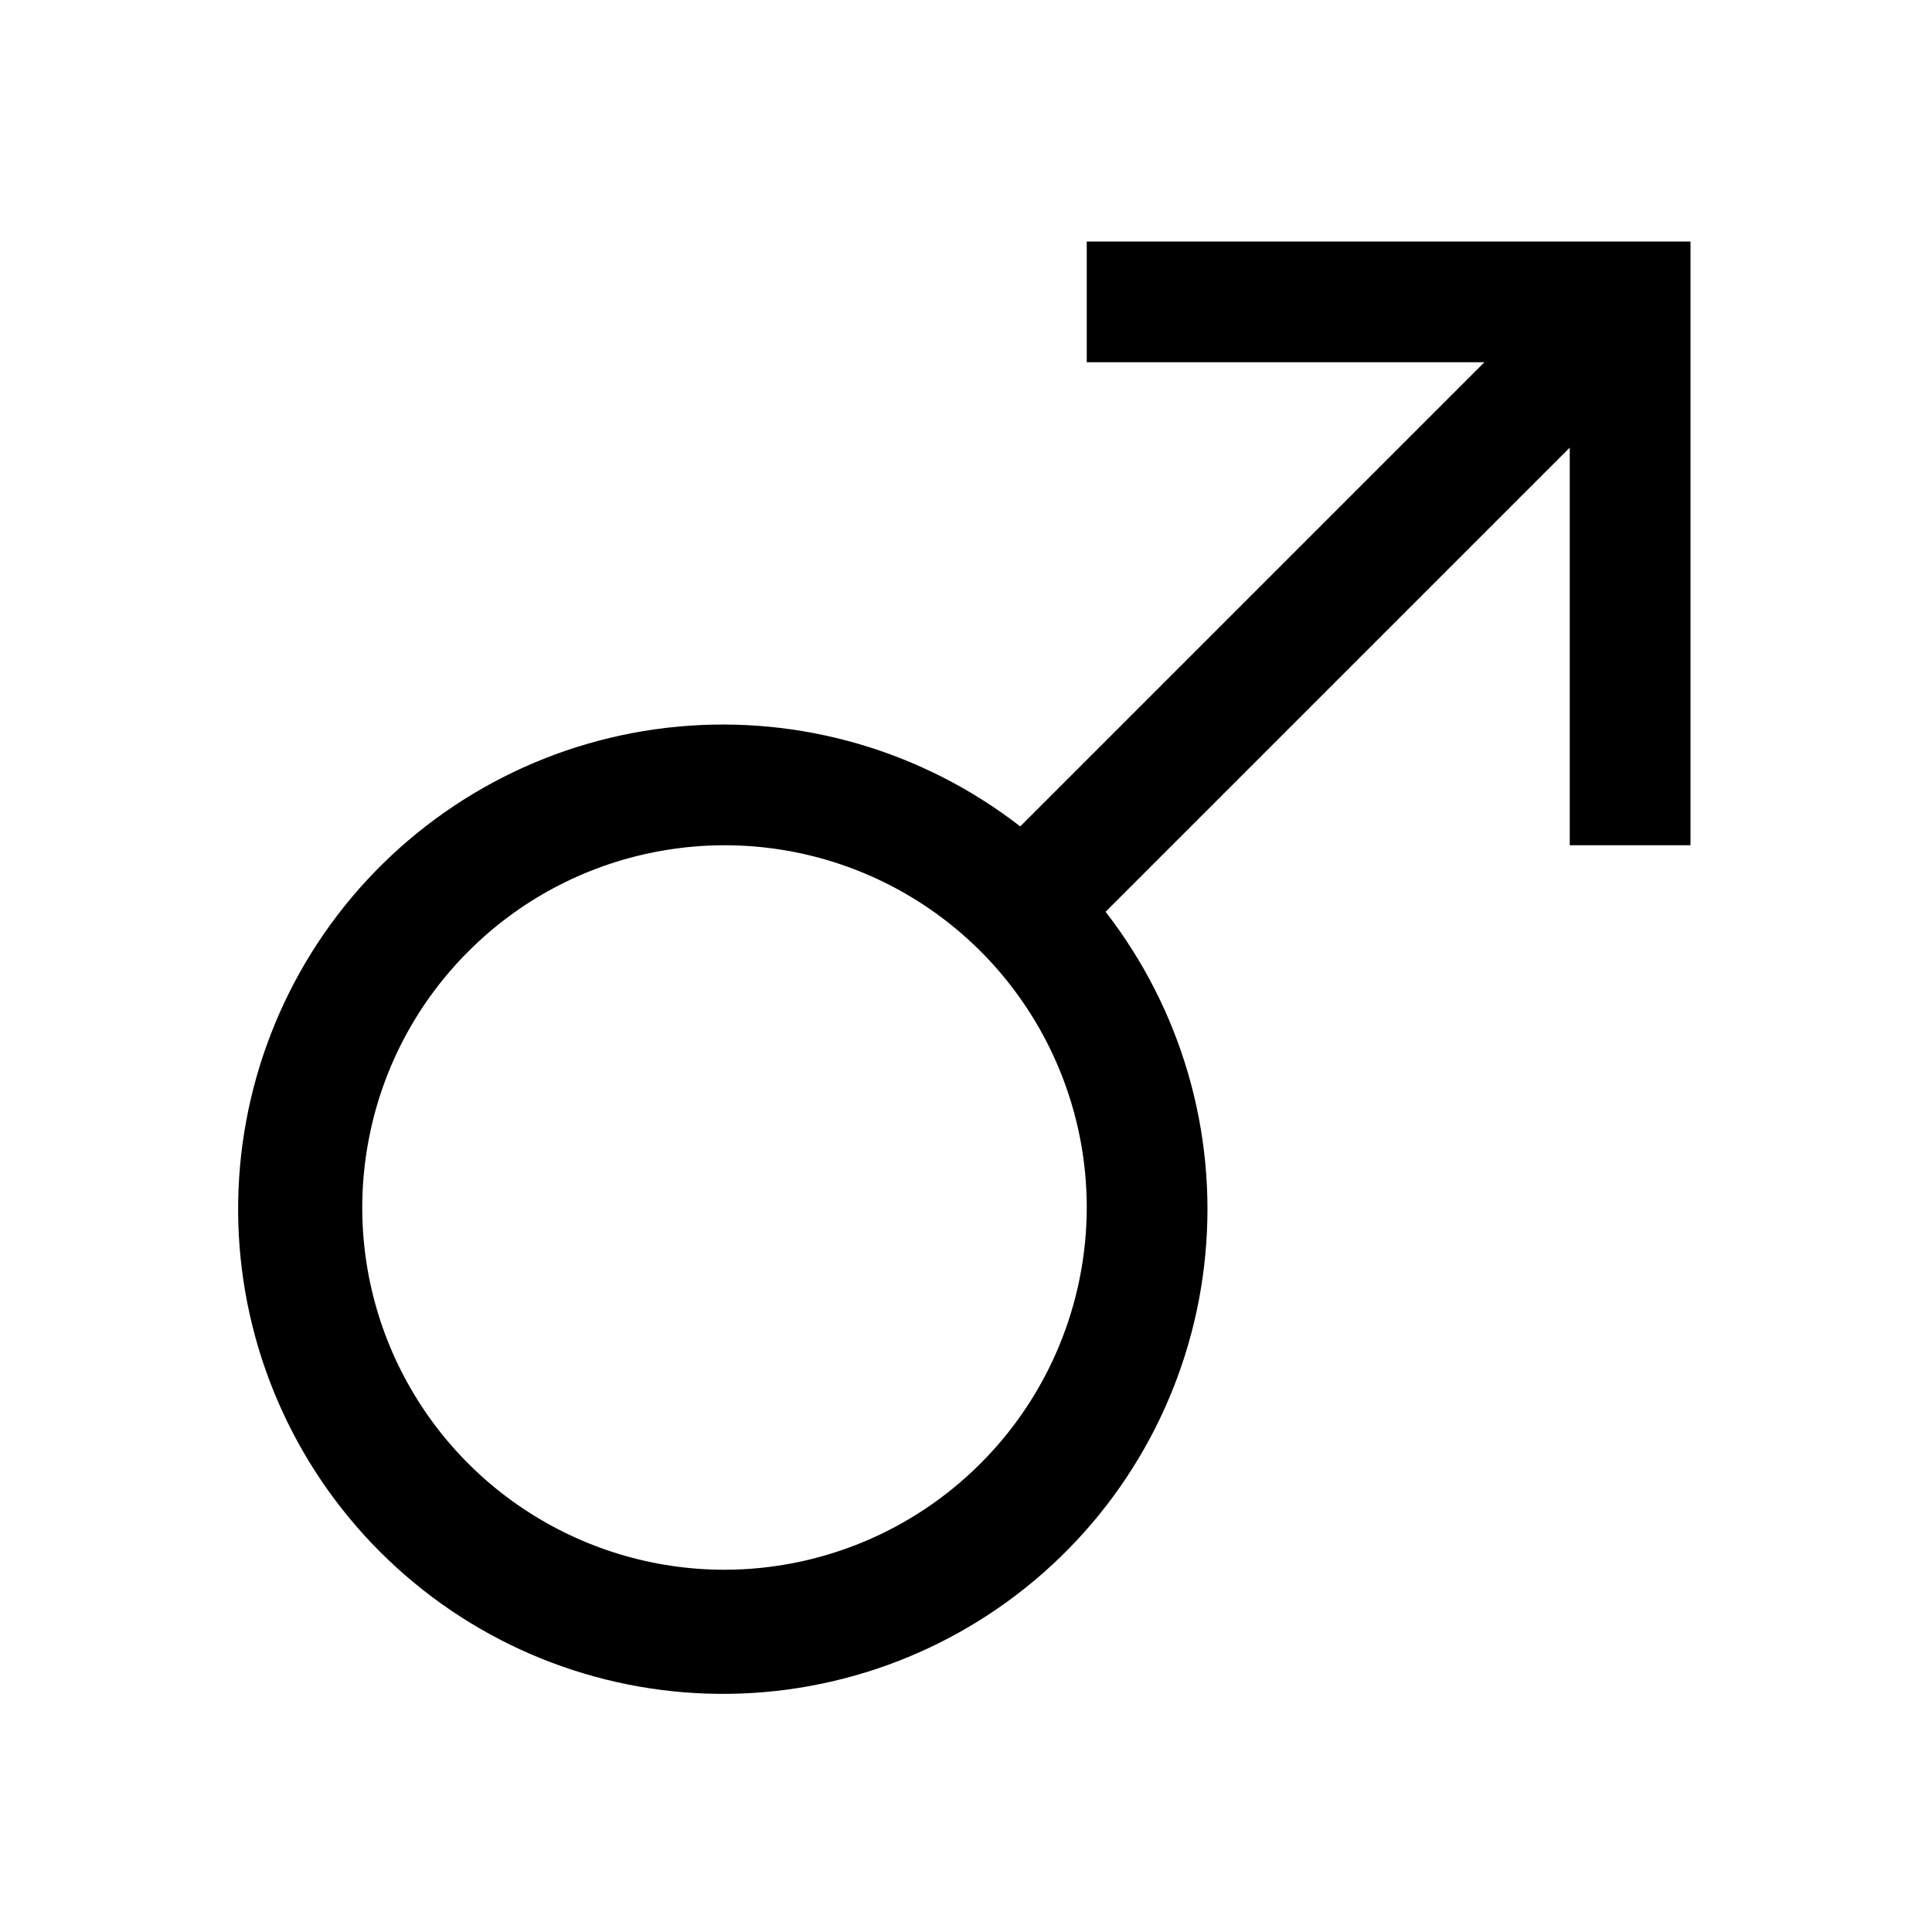
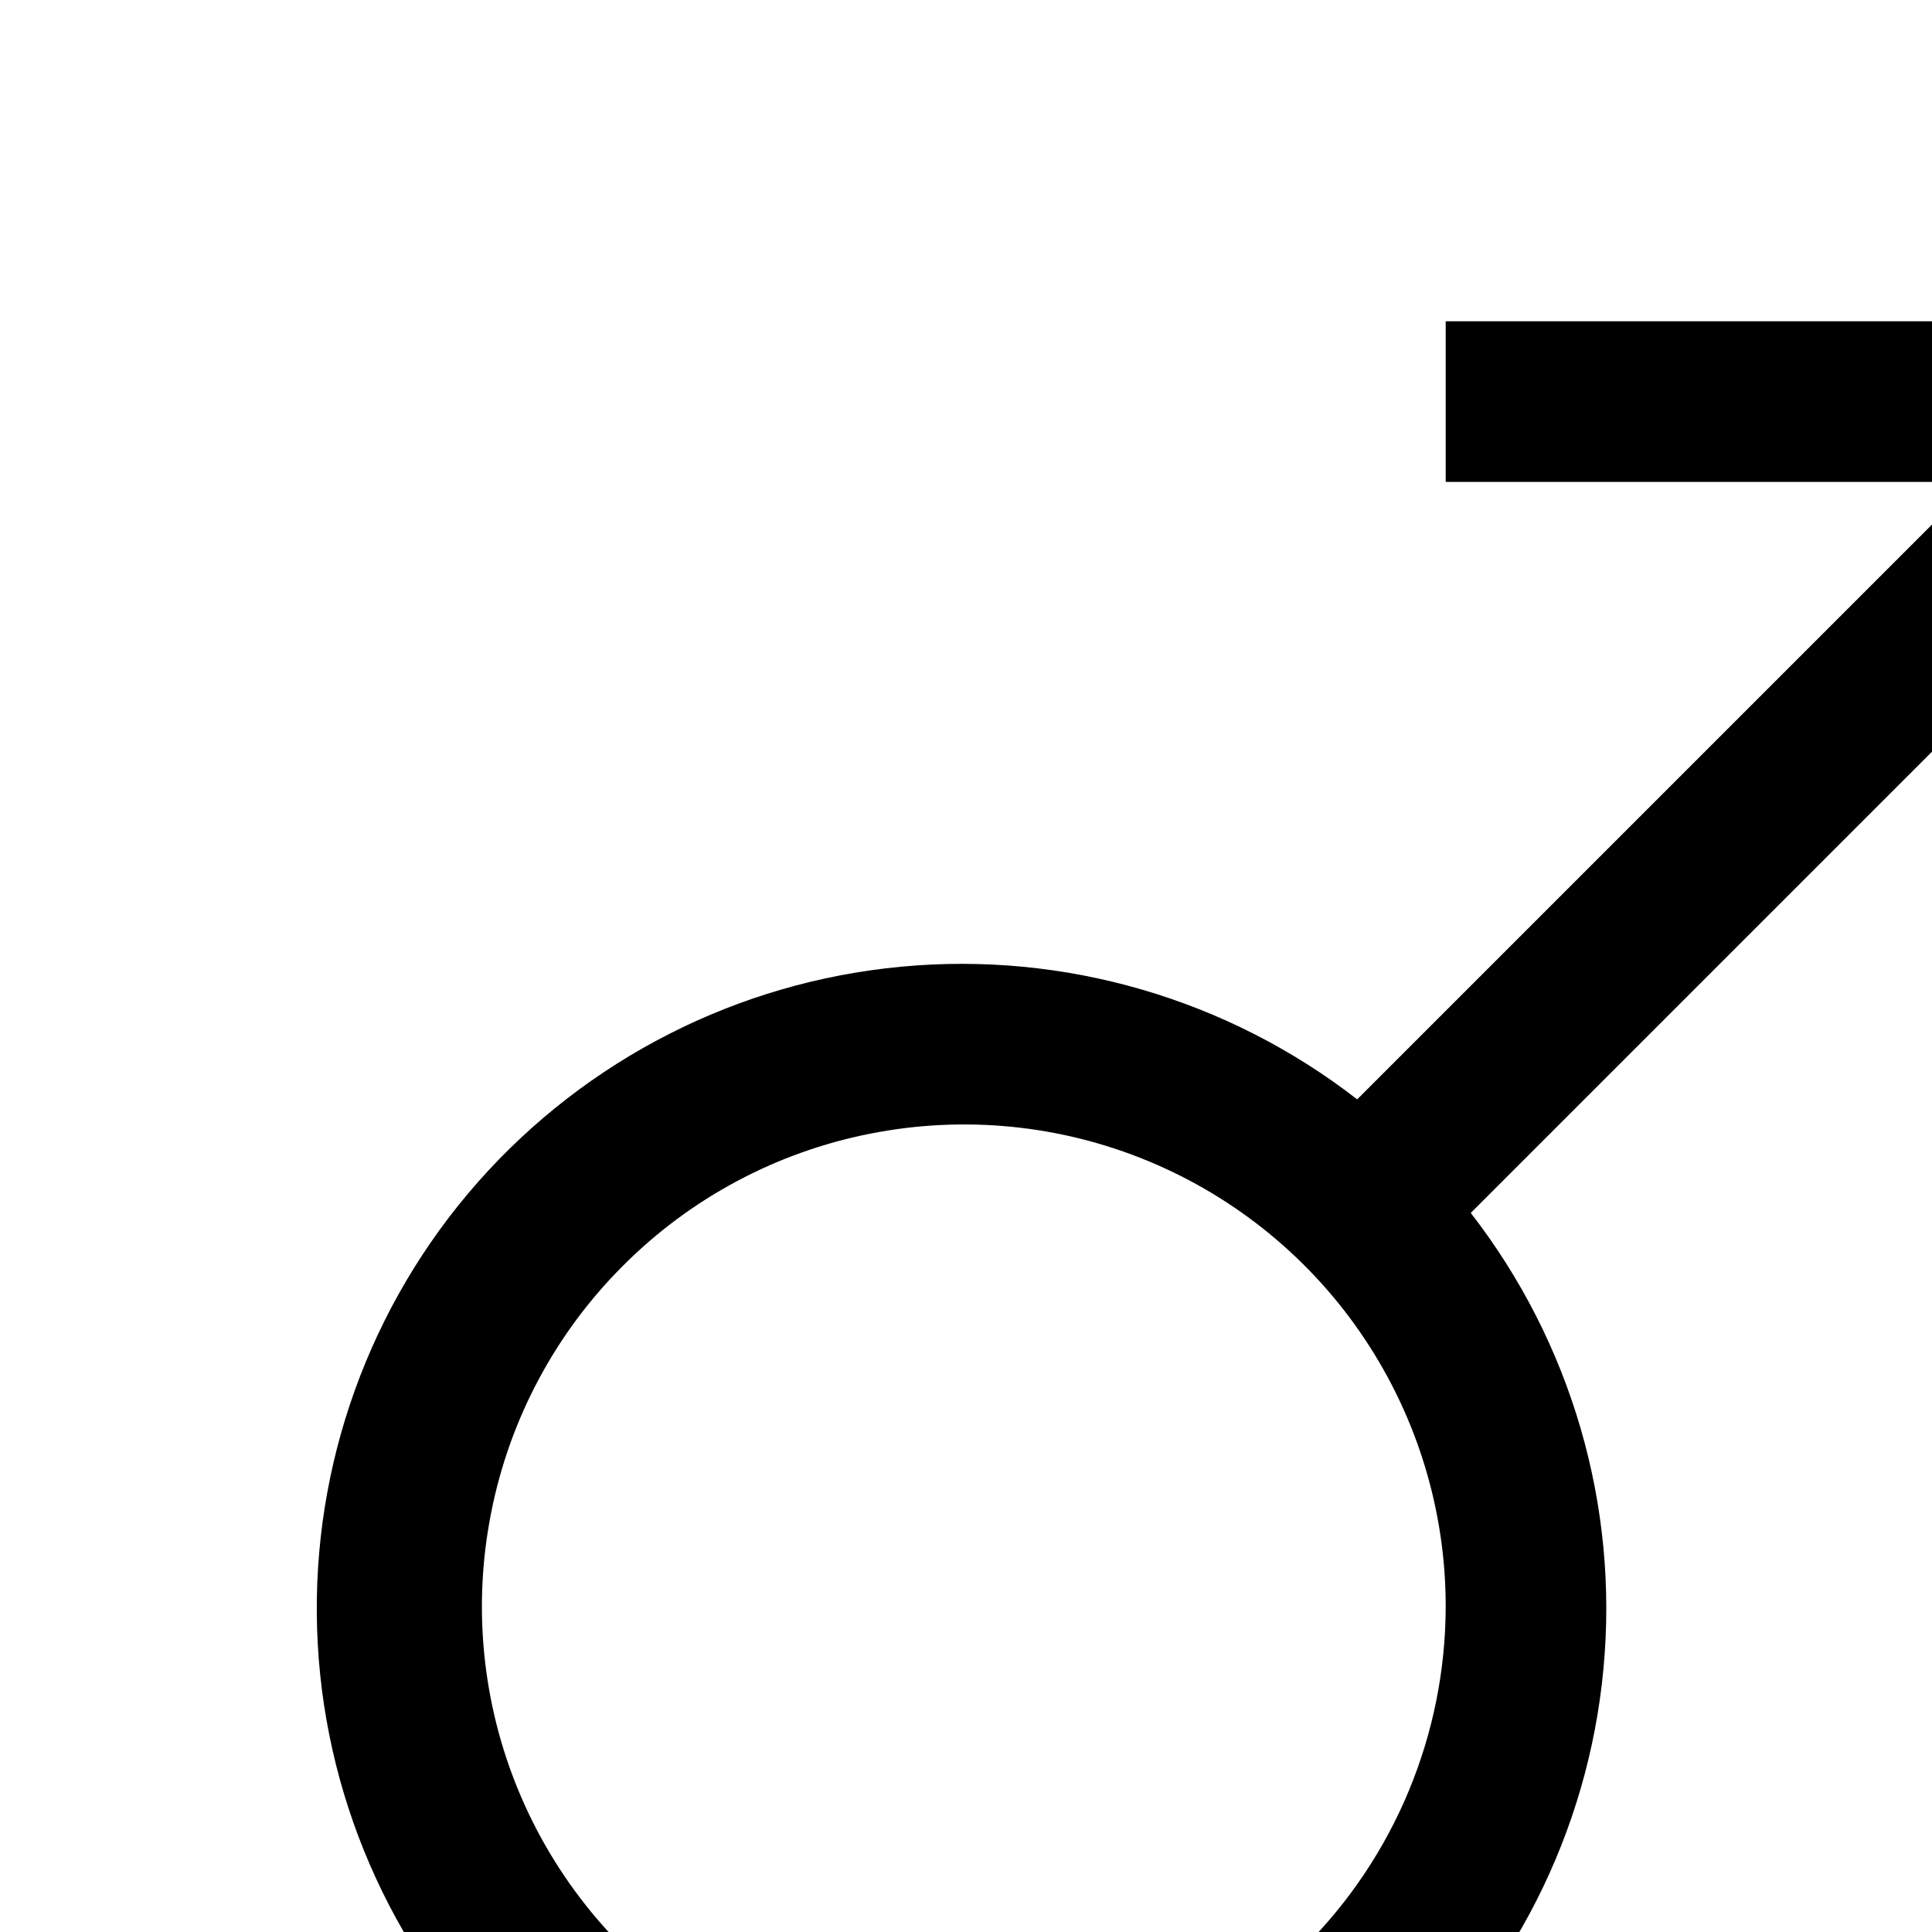
- <svg xmlns="http://www.w3.org/2000/svg" width="16" height="16" viewBox="0 0 16 16">
+ <svg xmlns="http://www.w3.org/2000/svg">
  <path d="M9 2V3H12.293L8.449 6.844C7.642 6.218 6.627 5.922 5.611 6.018C4.594 6.113 3.652 6.593 2.976 7.358C2.3 8.124 1.942 9.119 1.974 10.139C2.006 11.16 2.426 12.13 3.148 12.852C3.87 13.574 4.84 13.994 5.861 14.026C6.881 14.058 7.876 13.7 8.642 13.024C9.408 12.348 9.887 11.406 9.982 10.389C10.078 9.373 9.782 8.358 9.156 7.551L13 3.707V7H14V2H9ZM6 13C5.407 13 4.827 12.824 4.333 12.494C3.84 12.165 3.455 11.696 3.228 11.148C3.001 10.6 2.942 9.997 3.058 9.415C3.173 8.833 3.459 8.298 3.879 7.879C4.298 7.459 4.833 7.173 5.415 7.058C5.997 6.942 6.6 7.001 7.148 7.228C7.696 7.455 8.165 7.84 8.494 8.333C8.824 8.827 9 9.407 9 10C8.999 10.795 8.683 11.558 8.12 12.12C7.558 12.683 6.795 12.999 6 13Z" />
</svg>
